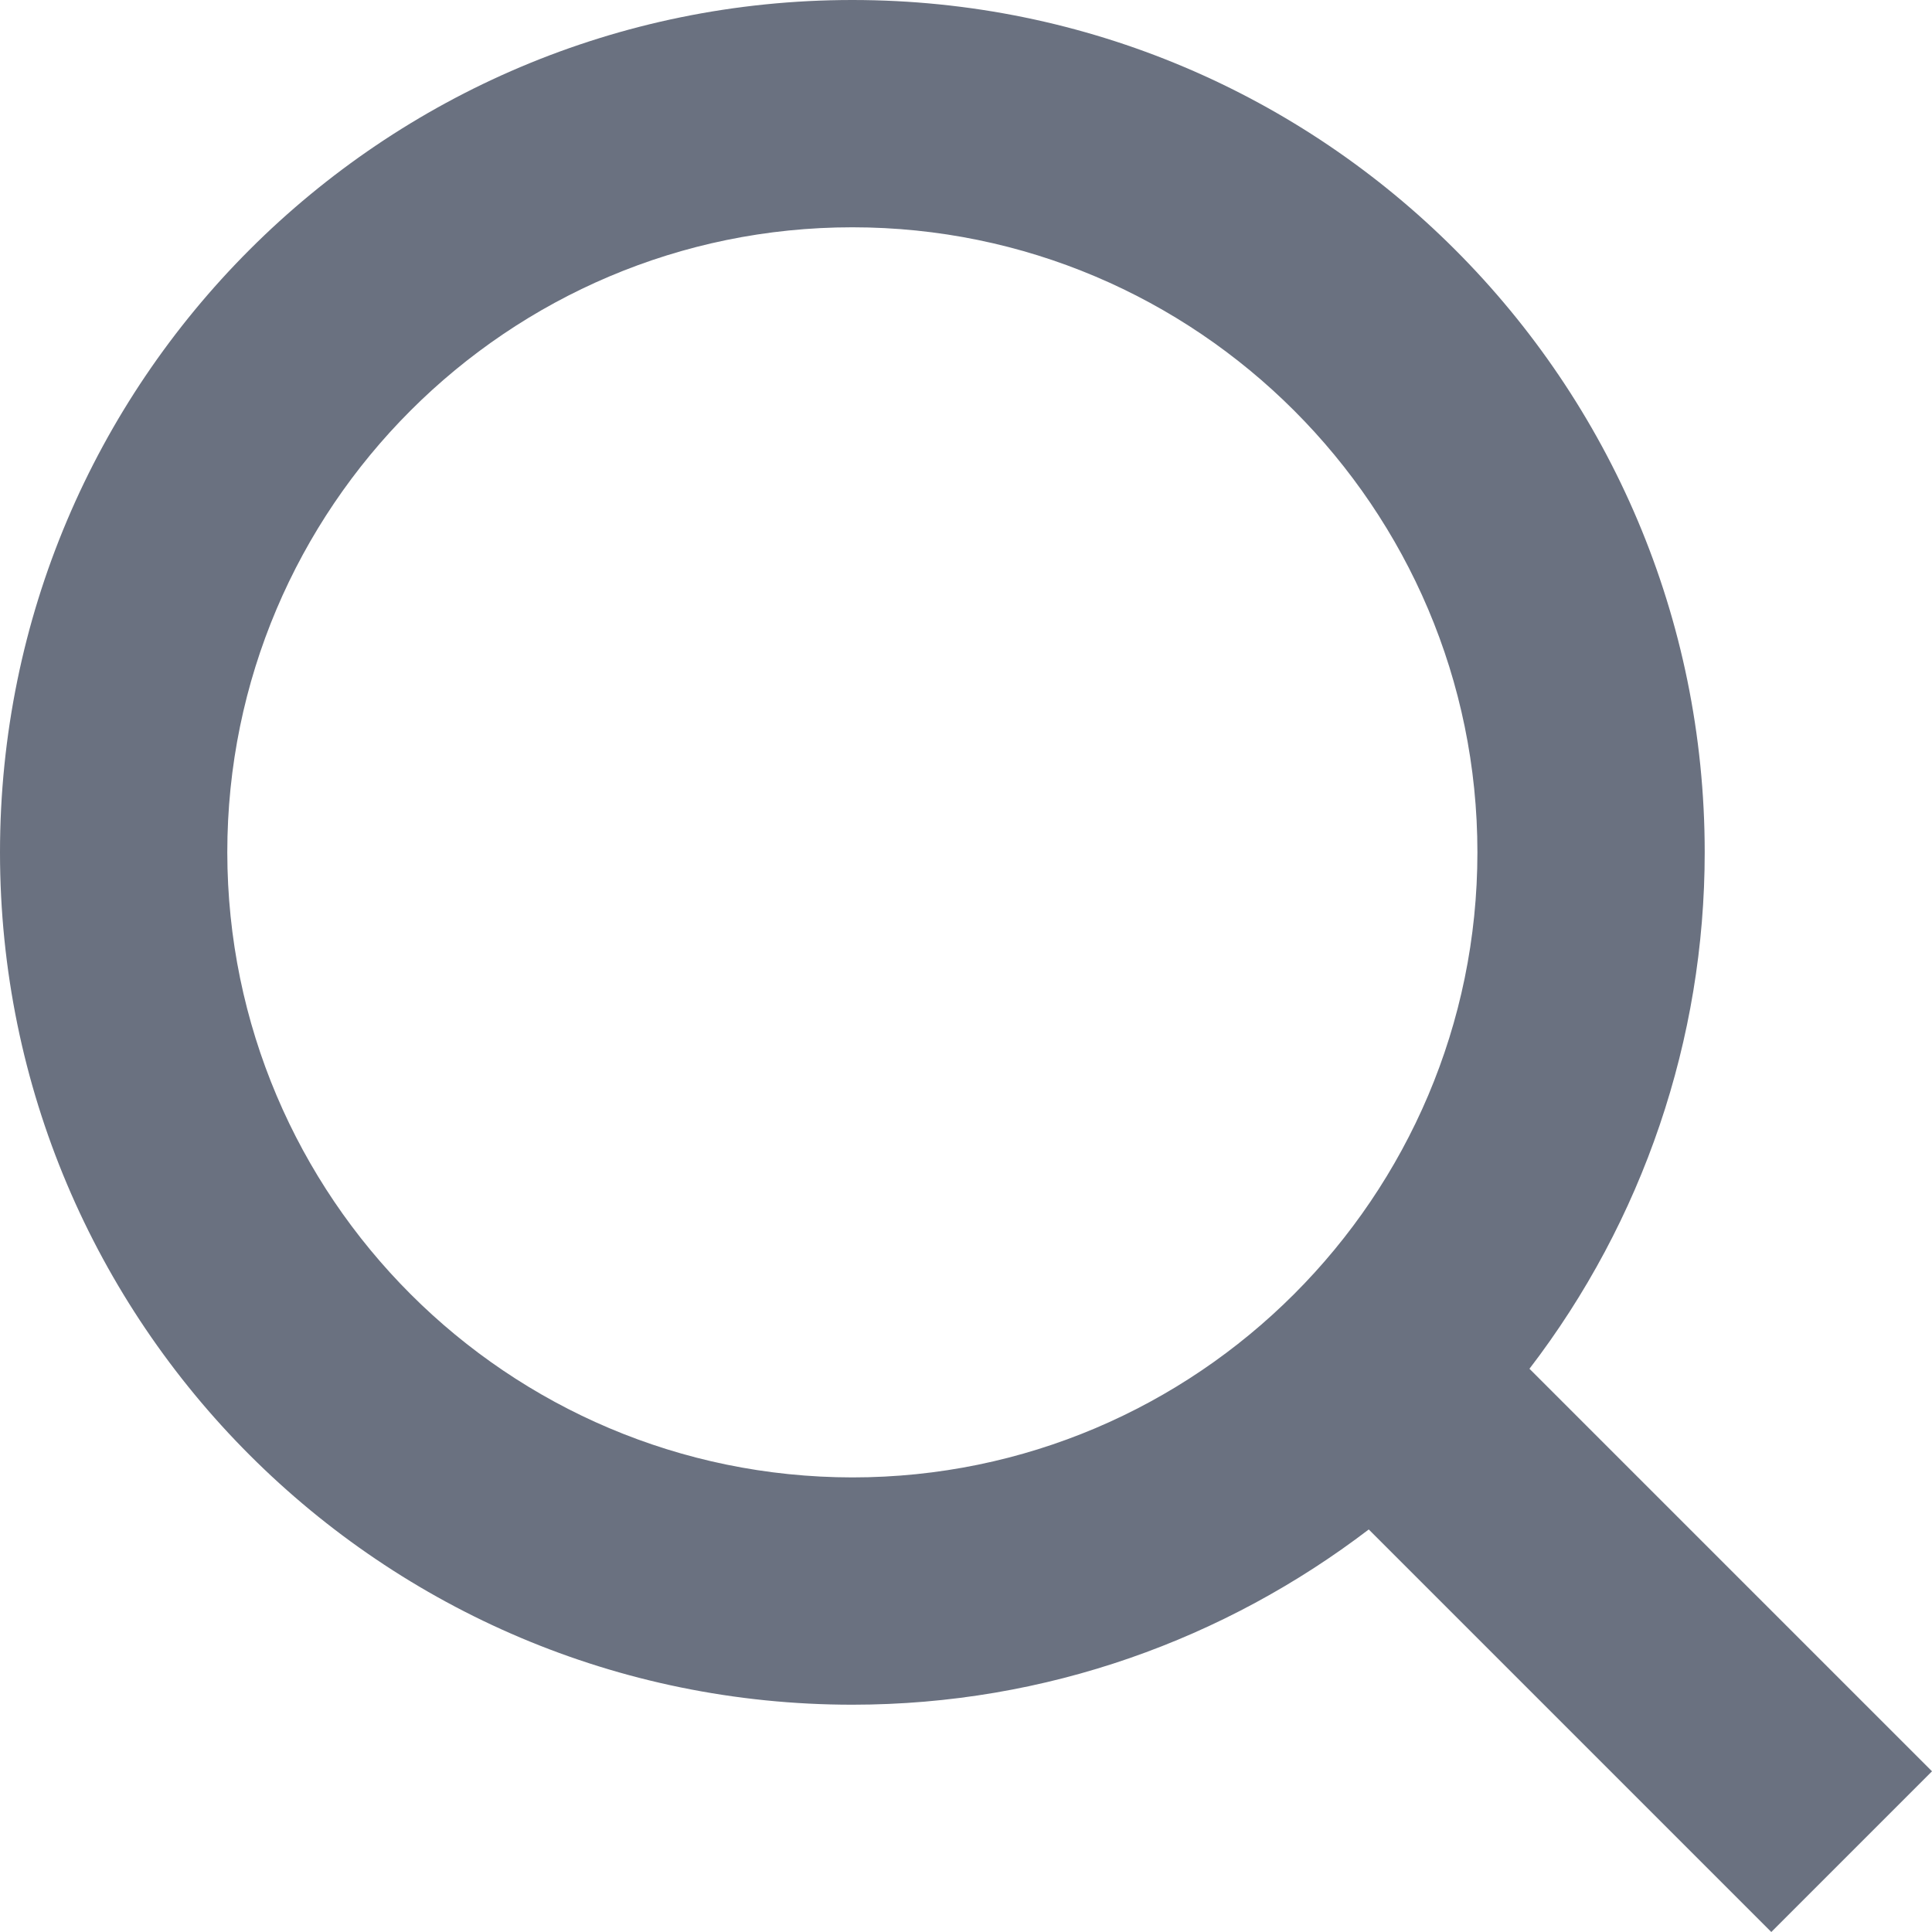
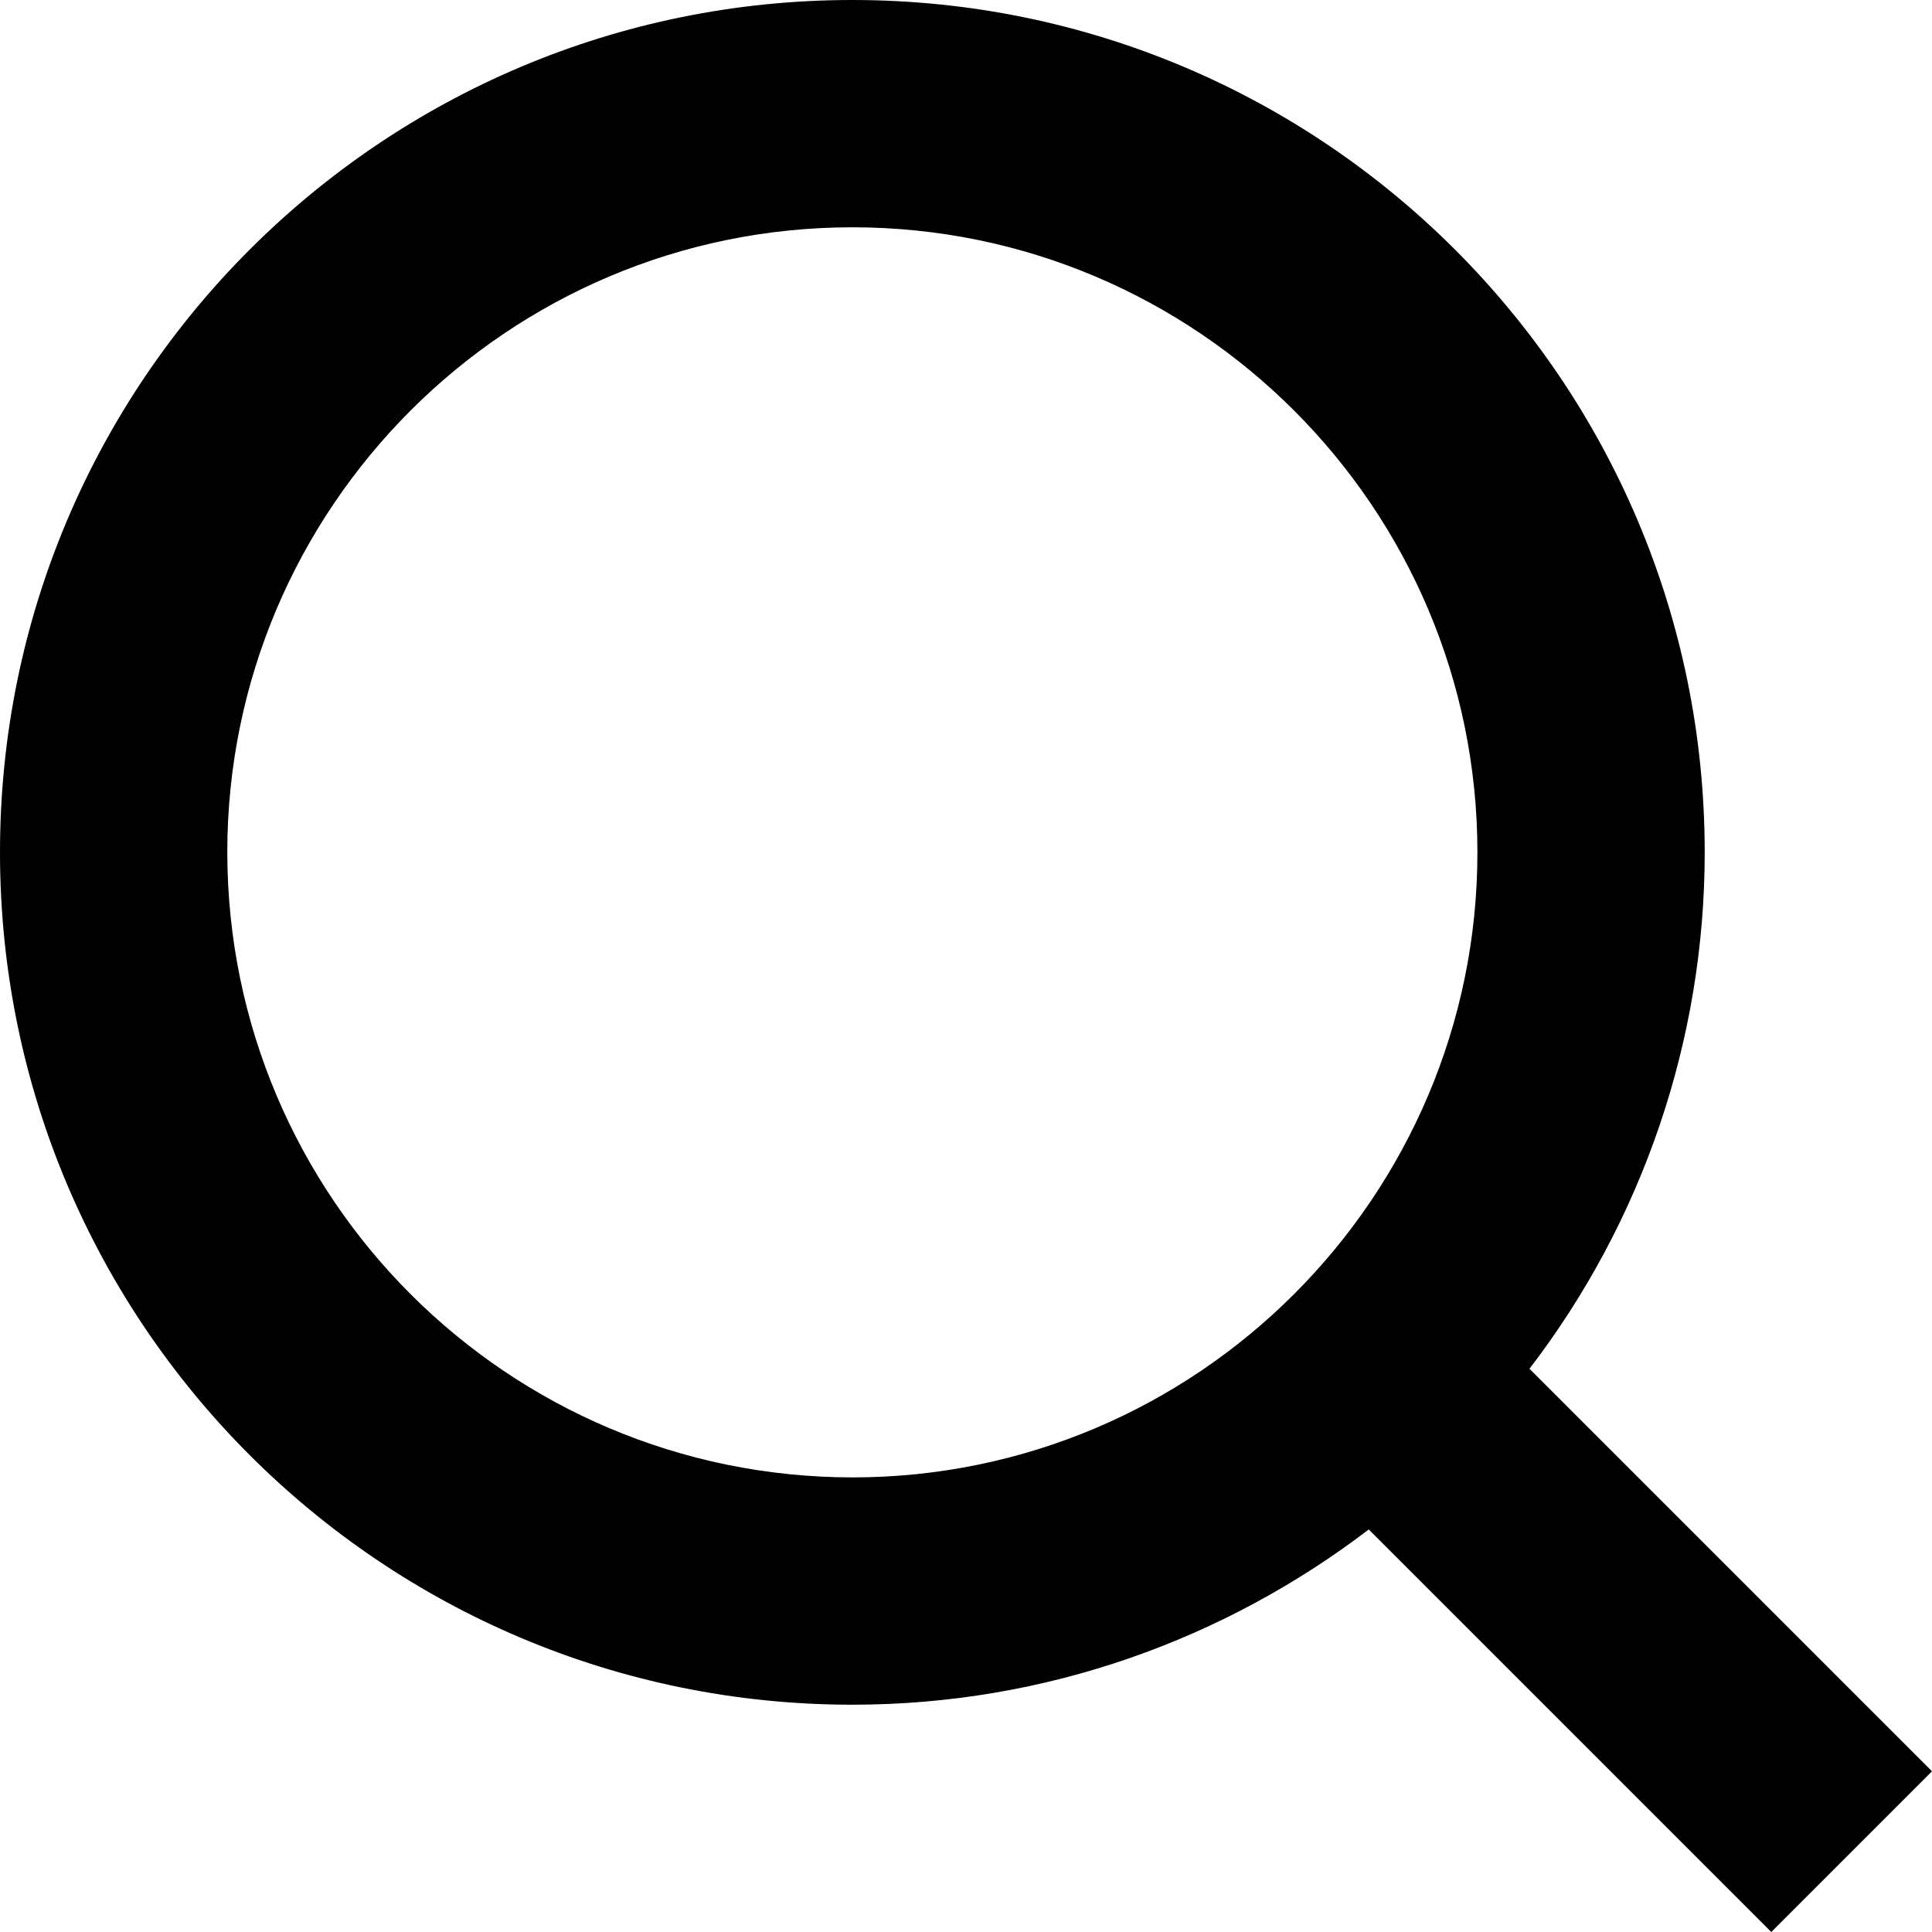
<svg xmlns="http://www.w3.org/2000/svg" width="17" height="17" viewBox="0 0 17 17">
-   <path fill="#6a7180" d="M17 15.586l-3.542-3.542A7.465 7.465 0 0 0 15 7.5 7.5 7.5 0 1 0 7.5 15c1.71 0 3.282-.579 4.544-1.542L15.586 17 17 15.586zM2 7.5C2 4.467 4.467 2 7.5 2 10.532 2 13 4.467 13 7.5c0 3.032-2.468 5.5-5.5 5.5A5.506 5.506 0 0 1 2 7.5z" />
+   <path d="M17 15.586l-3.542-3.542A7.465 7.465 0 0 0 15 7.5 7.5 7.5 0 1 0 7.5 15c1.71 0 3.282-.579 4.544-1.542L15.586 17 17 15.586zM2 7.5C2 4.467 4.467 2 7.5 2 10.532 2 13 4.467 13 7.5c0 3.032-2.468 5.5-5.5 5.5A5.506 5.506 0 0 1 2 7.5z" />
</svg>
